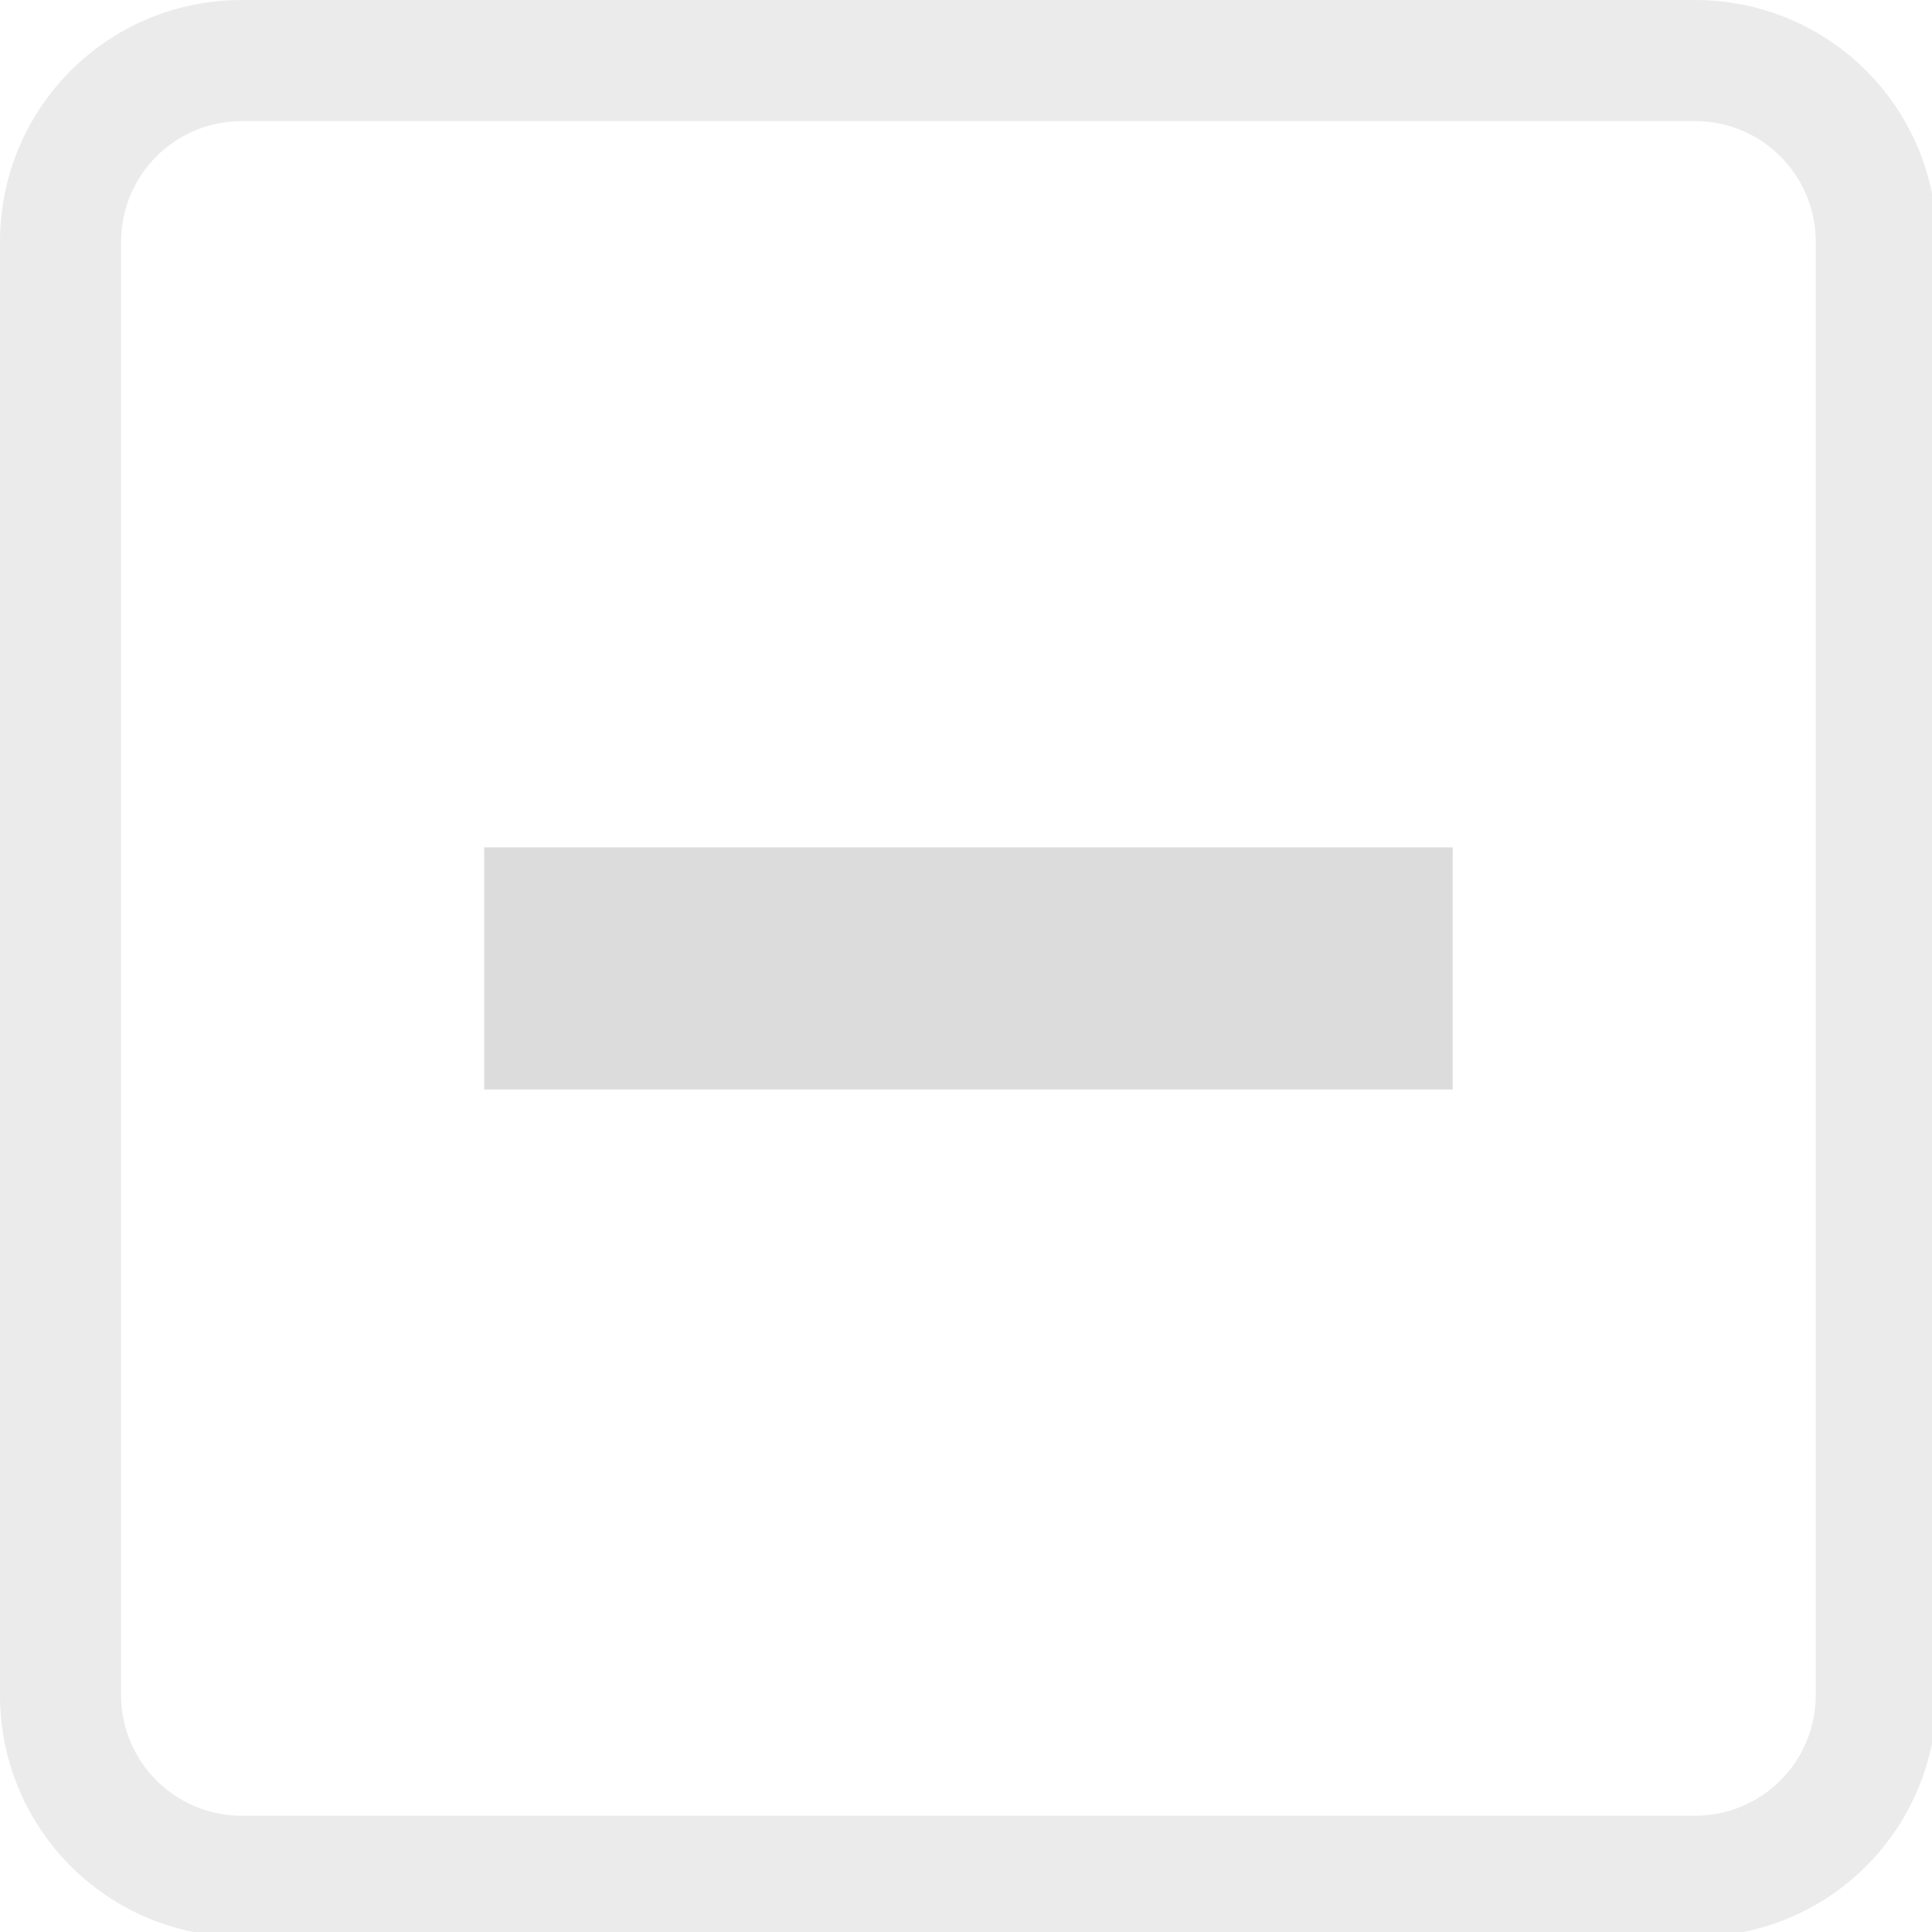
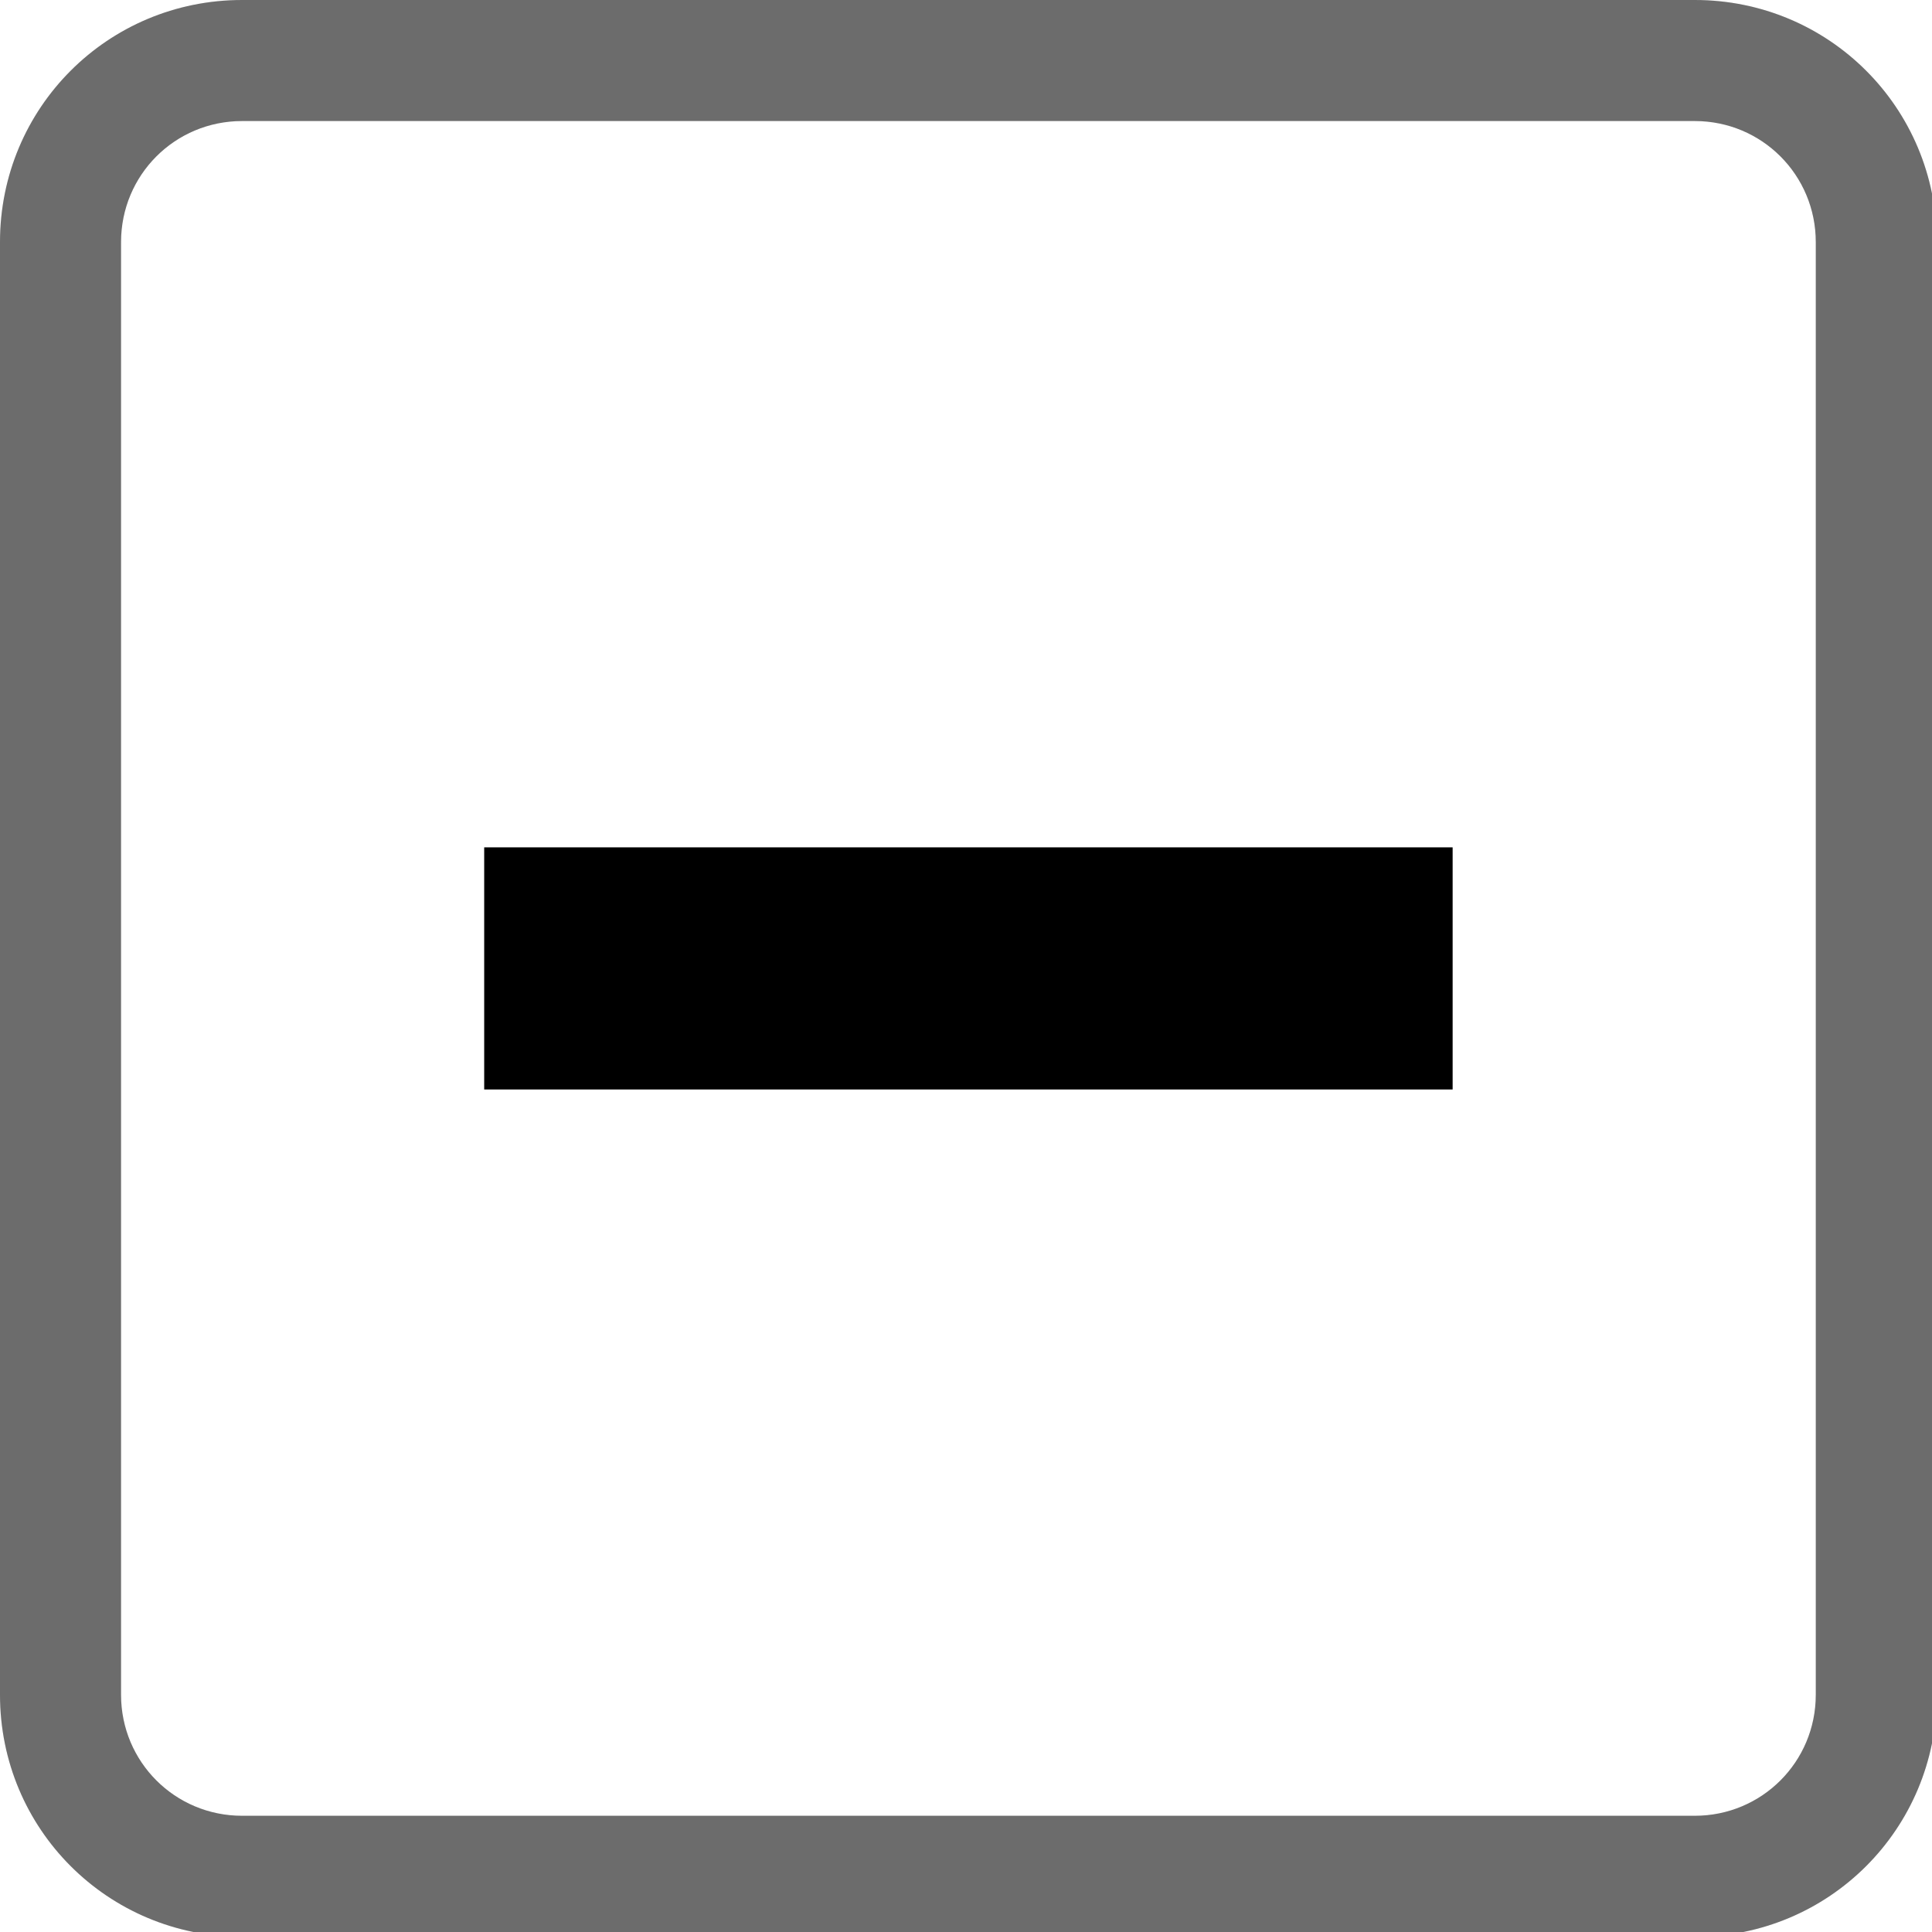
<svg xmlns="http://www.w3.org/2000/svg" width="133pt" height="133pt" viewBox="0 0 133 133" version="1.1">
  <g id="surface1">
-     <path style=" stroke:none;fill-rule:nonzero;fill:#dcdcdc;fill-opacity:0.5;" d="M 16.668 0 C 7.422 0 0 7.422 0 16.668 L 0 116.668 C 0 125.91 7.422 133.332 16.668 133.332 L 116.668 133.332 C 125.91 133.332 133.332 125.91 133.332 116.668 L 133.332 16.668 C 133.332 7.422 125.91 0 116.668 0 Z M 16.668 8.332 L 116.668 8.332 C 121.289 8.332 125 12.043 125 16.668 L 125 116.668 C 125 121.289 121.289 125 116.668 125 L 16.668 125 C 12.043 125 8.332 121.289 8.332 116.668 L 8.332 16.668 C 8.332 12.043 12.043 8.332 16.668 8.332 Z M 16.668 8.332 " />
-     <path style=" stroke:none;fill-rule:nonzero;fill:#dcdcdc;fill-opacity:0.15;" d="M 16.668 0 C 7.422 0 0 7.422 0 16.668 L 0 116.668 C 0 125.91 7.422 133.332 16.668 133.332 L 116.668 133.332 C 125.91 133.332 133.332 125.91 133.332 116.668 L 133.332 16.668 C 133.332 7.422 125.91 0 116.668 0 Z M 16.668 8.332 L 116.668 8.332 C 121.289 8.332 125 12.043 125 16.668 L 125 116.668 C 125 121.289 121.289 125 116.668 125 L 16.668 125 C 12.043 125 8.332 121.289 8.332 116.668 L 8.332 16.668 C 8.332 12.043 12.043 8.332 16.668 8.332 Z M 16.668 8.332 " />
-     <path style=" stroke:none;fill-rule:nonzero;fill:#dcdcdc;fill-opacity:1;" d="M 33.332 58.332 L 100 58.332 L 100 75 L 33.332 75 Z M 33.332 58.332 " />
+     <path style=" stroke:none;fill-rule:nonzero;fill:#{{base05-hex}};fill-opacity:0.5;" d="M 16.668 0 C 7.422 0 0 7.422 0 16.668 L 0 116.668 C 0 125.91 7.422 133.332 16.668 133.332 L 116.668 133.332 C 125.91 133.332 133.332 125.91 133.332 116.668 L 133.332 16.668 C 133.332 7.422 125.91 0 116.668 0 Z M 16.668 8.332 L 116.668 8.332 C 121.289 8.332 125 12.043 125 16.668 L 125 116.668 C 125 121.289 121.289 125 116.668 125 L 16.668 125 C 12.043 125 8.332 121.289 8.332 116.668 L 8.332 16.668 C 8.332 12.043 12.043 8.332 16.668 8.332 Z M 16.668 8.332 " />
+     <path style=" stroke:none;fill-rule:nonzero;fill:#{{base05-hex}};fill-opacity:0.15;" d="M 16.668 0 C 7.422 0 0 7.422 0 16.668 L 0 116.668 C 0 125.91 7.422 133.332 16.668 133.332 L 116.668 133.332 C 125.91 133.332 133.332 125.91 133.332 116.668 L 133.332 16.668 C 133.332 7.422 125.91 0 116.668 0 Z M 16.668 8.332 L 116.668 8.332 C 121.289 8.332 125 12.043 125 16.668 L 125 116.668 C 125 121.289 121.289 125 116.668 125 L 16.668 125 C 12.043 125 8.332 121.289 8.332 116.668 L 8.332 16.668 C 8.332 12.043 12.043 8.332 16.668 8.332 Z M 16.668 8.332 " />
+     <path style=" stroke:none;fill-rule:nonzero;fill:#{{base05-hex}};fill-opacity:1;" d="M 33.332 58.332 L 100 58.332 L 100 75 L 33.332 75 Z M 33.332 58.332 " />
  </g>
</svg>
